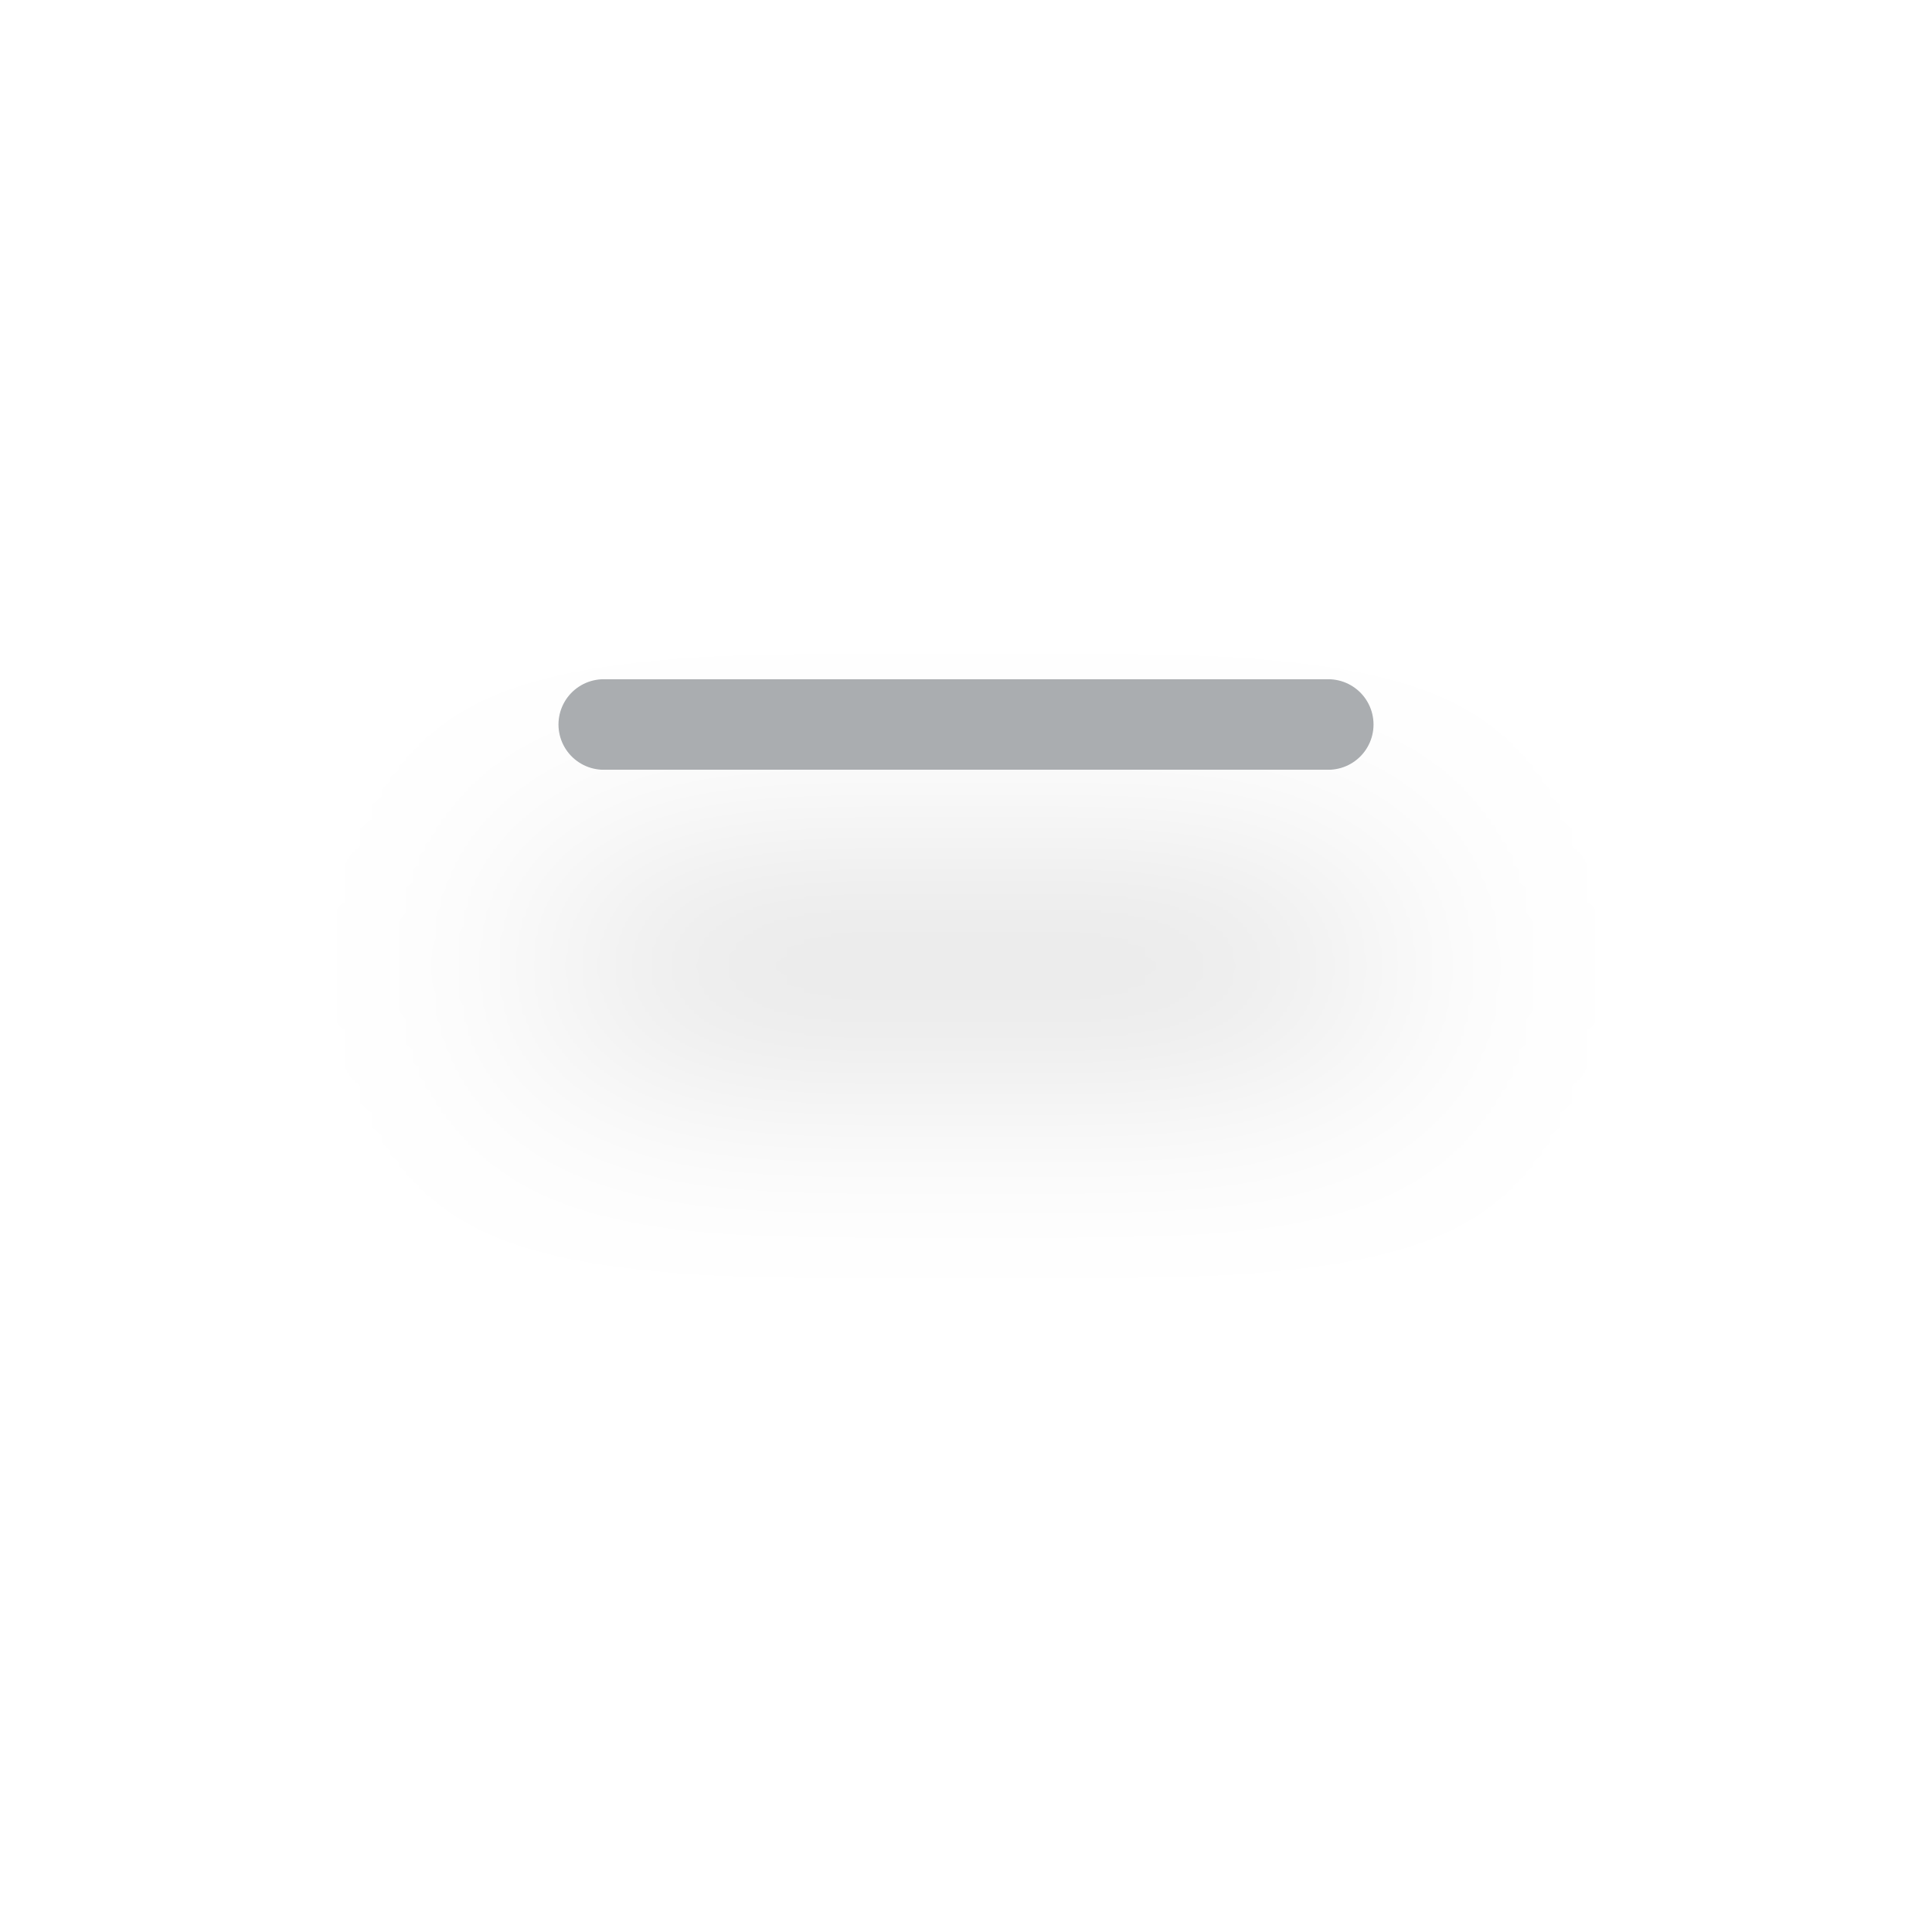
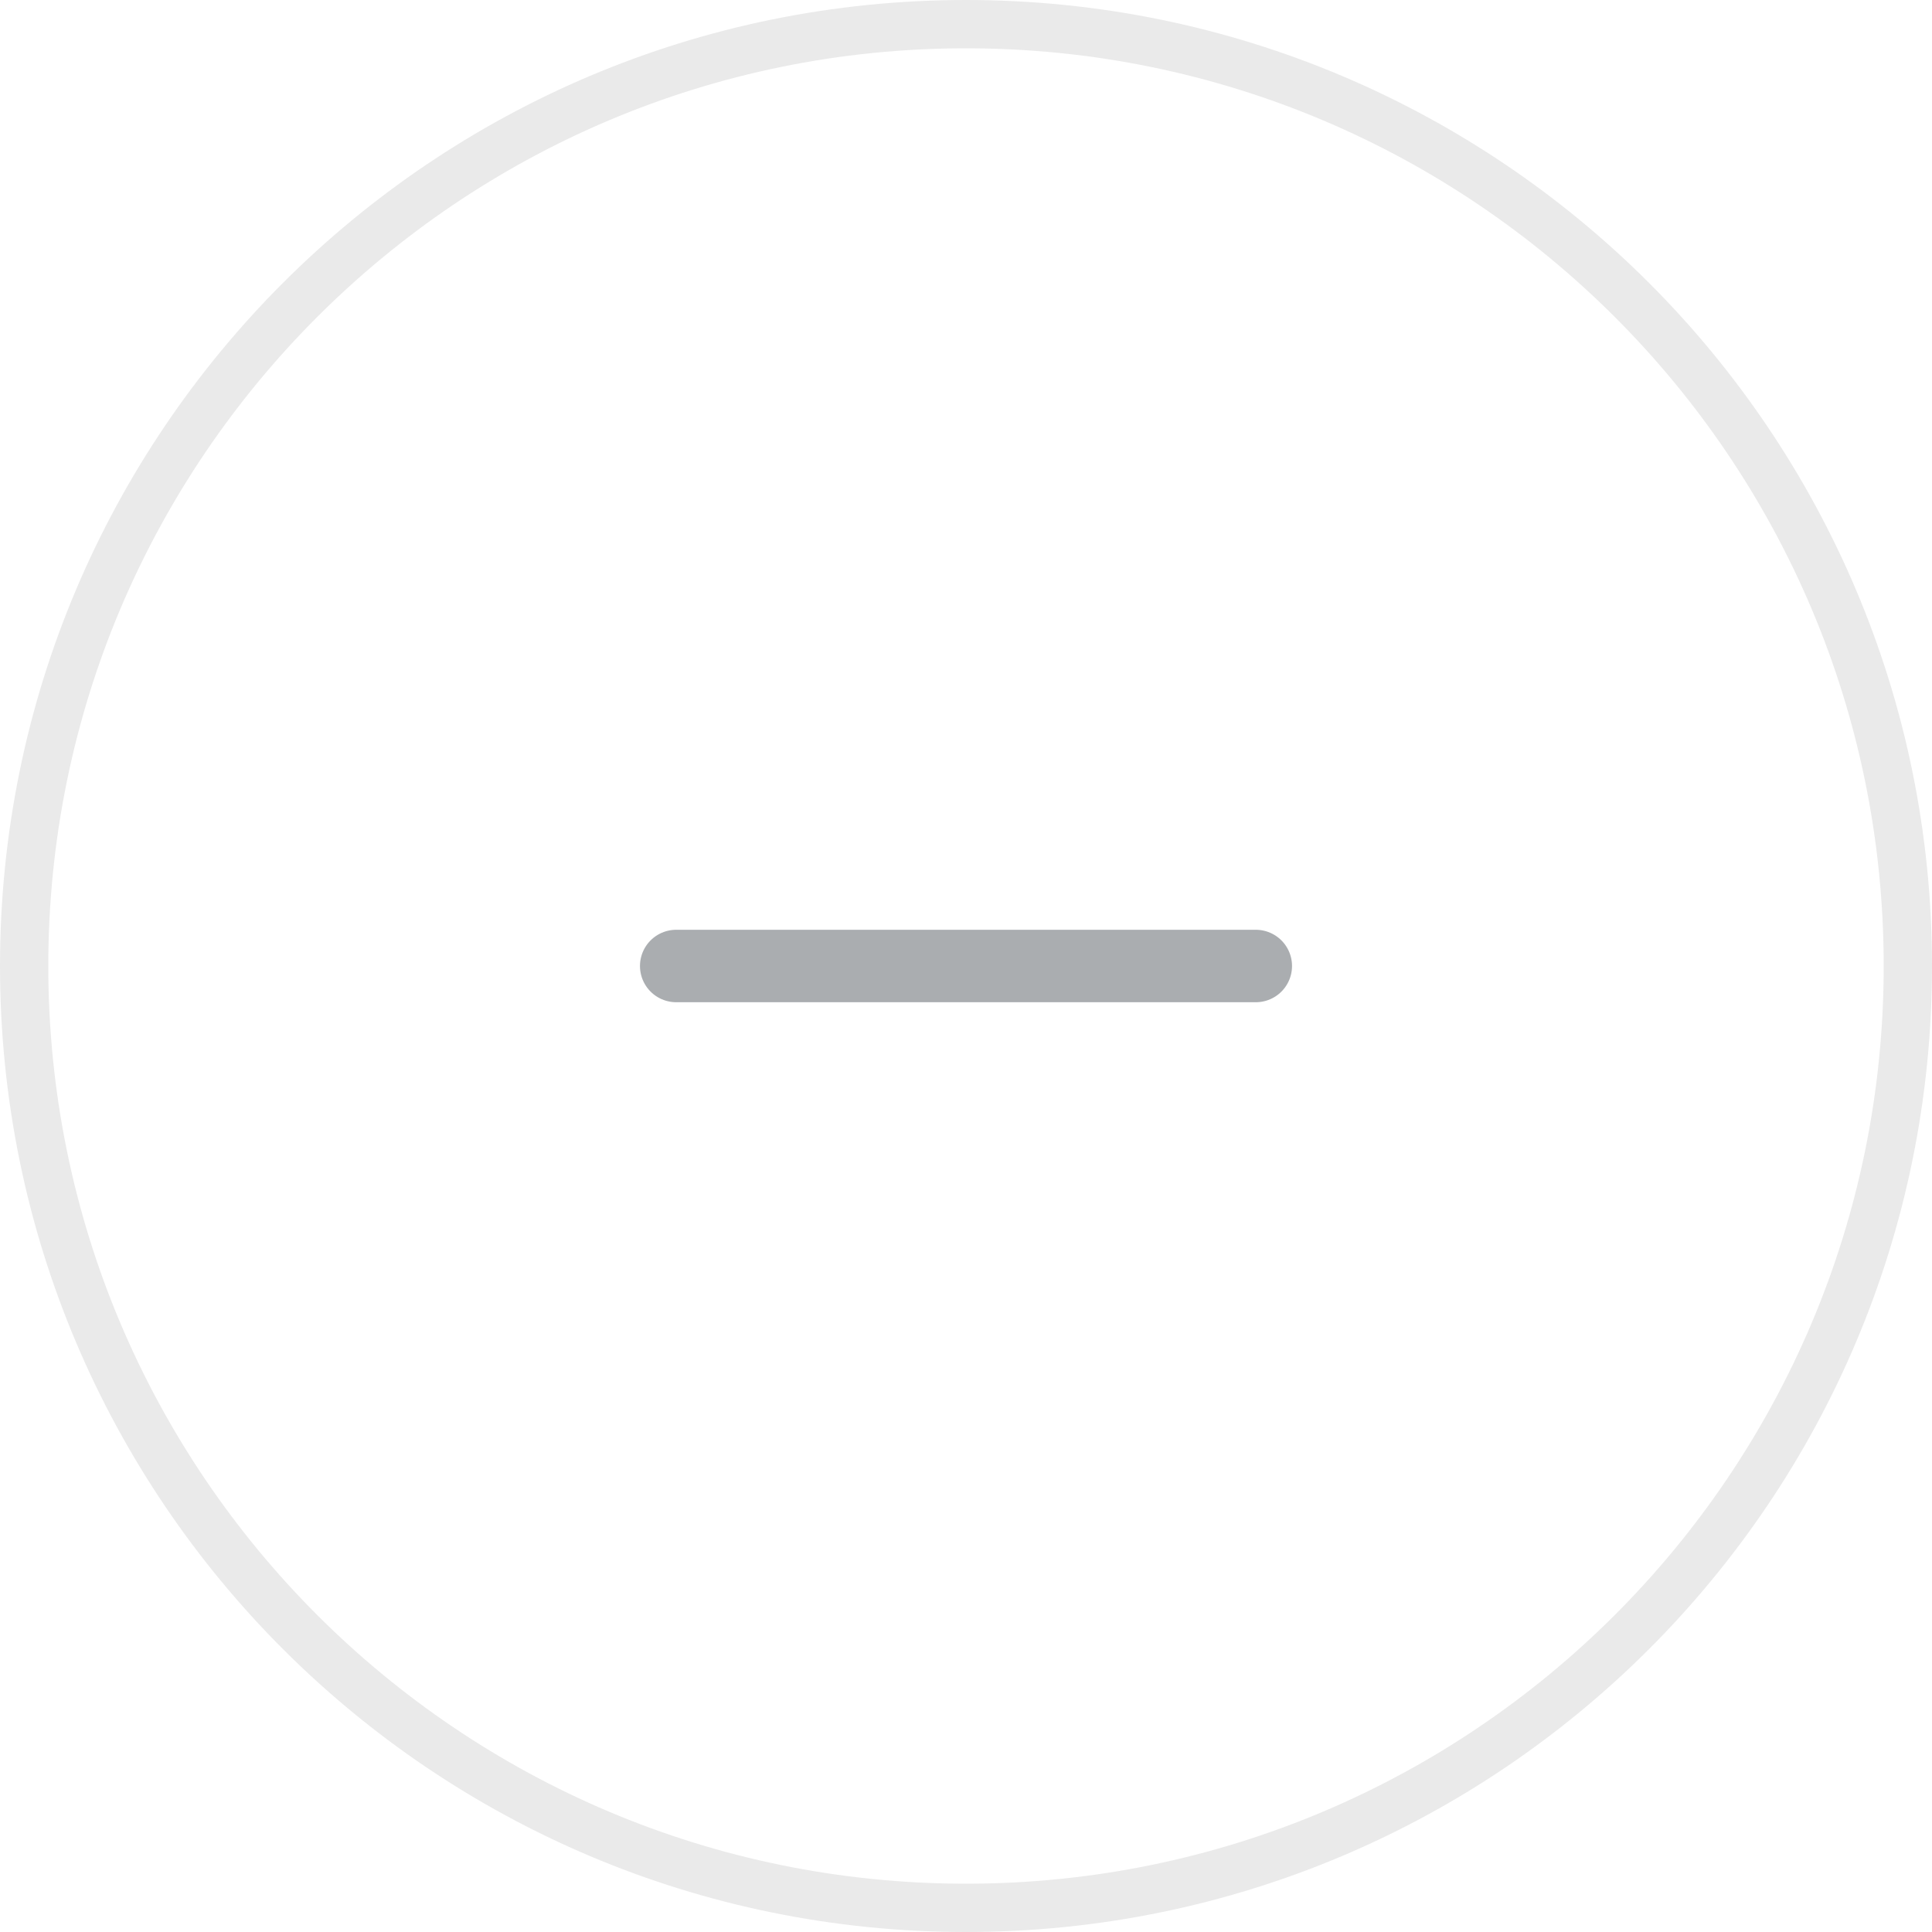
- <svg xmlns="http://www.w3.org/2000/svg" width="32" height="32" viewBox="0 0 32 32" fill="none">
-   <g filter="url(#filter0_d_103_446)">
-     <path d="M10 12H22" stroke="#AAADB0" stroke-width="1.5" stroke-linecap="round" stroke-linejoin="round" />
-   </g>
-   <defs>
-     <filter id="filter0_d_103_446" x="0" y="0" width="32" height="32" filterUnits="userSpaceOnUse" color-interpolation-filters="sRGB">
-       <feFlood flood-opacity="0" result="BackgroundImageFix" />
-       <feColorMatrix in="SourceAlpha" type="matrix" values="0 0 0 0 0 0 0 0 0 0 0 0 0 0 0 0 0 0 127 0" result="hardAlpha" />
-       <feOffset dy="4" />
-       <feGaussianBlur stdDeviation="2" />
-       <feComposite in2="hardAlpha" operator="out" />
-       <feColorMatrix type="matrix" values="0 0 0 0 0 0 0 0 0 0 0 0 0 0 0 0 0 0 0.25 0" />
-       <feBlend mode="normal" in2="BackgroundImageFix" result="effect1_dropShadow_103_446" />
-       <feBlend mode="normal" in="SourceGraphic" in2="effect1_dropShadow_103_446" result="shape" />
-     </filter>
-   </defs>
+ <svg xmlns="http://www.w3.org/2000/svg" width="40" height="40" viewBox="0 0 40 40" fill="none">
+   <rect x="0.5" y="0.5" width="39" height="39" rx="19.5" stroke="#EAEAEA" />
+   <path d="M14 20H26" stroke="#AAADB0" stroke-width="1.5" stroke-linecap="round" stroke-linejoin="round" />
</svg>
